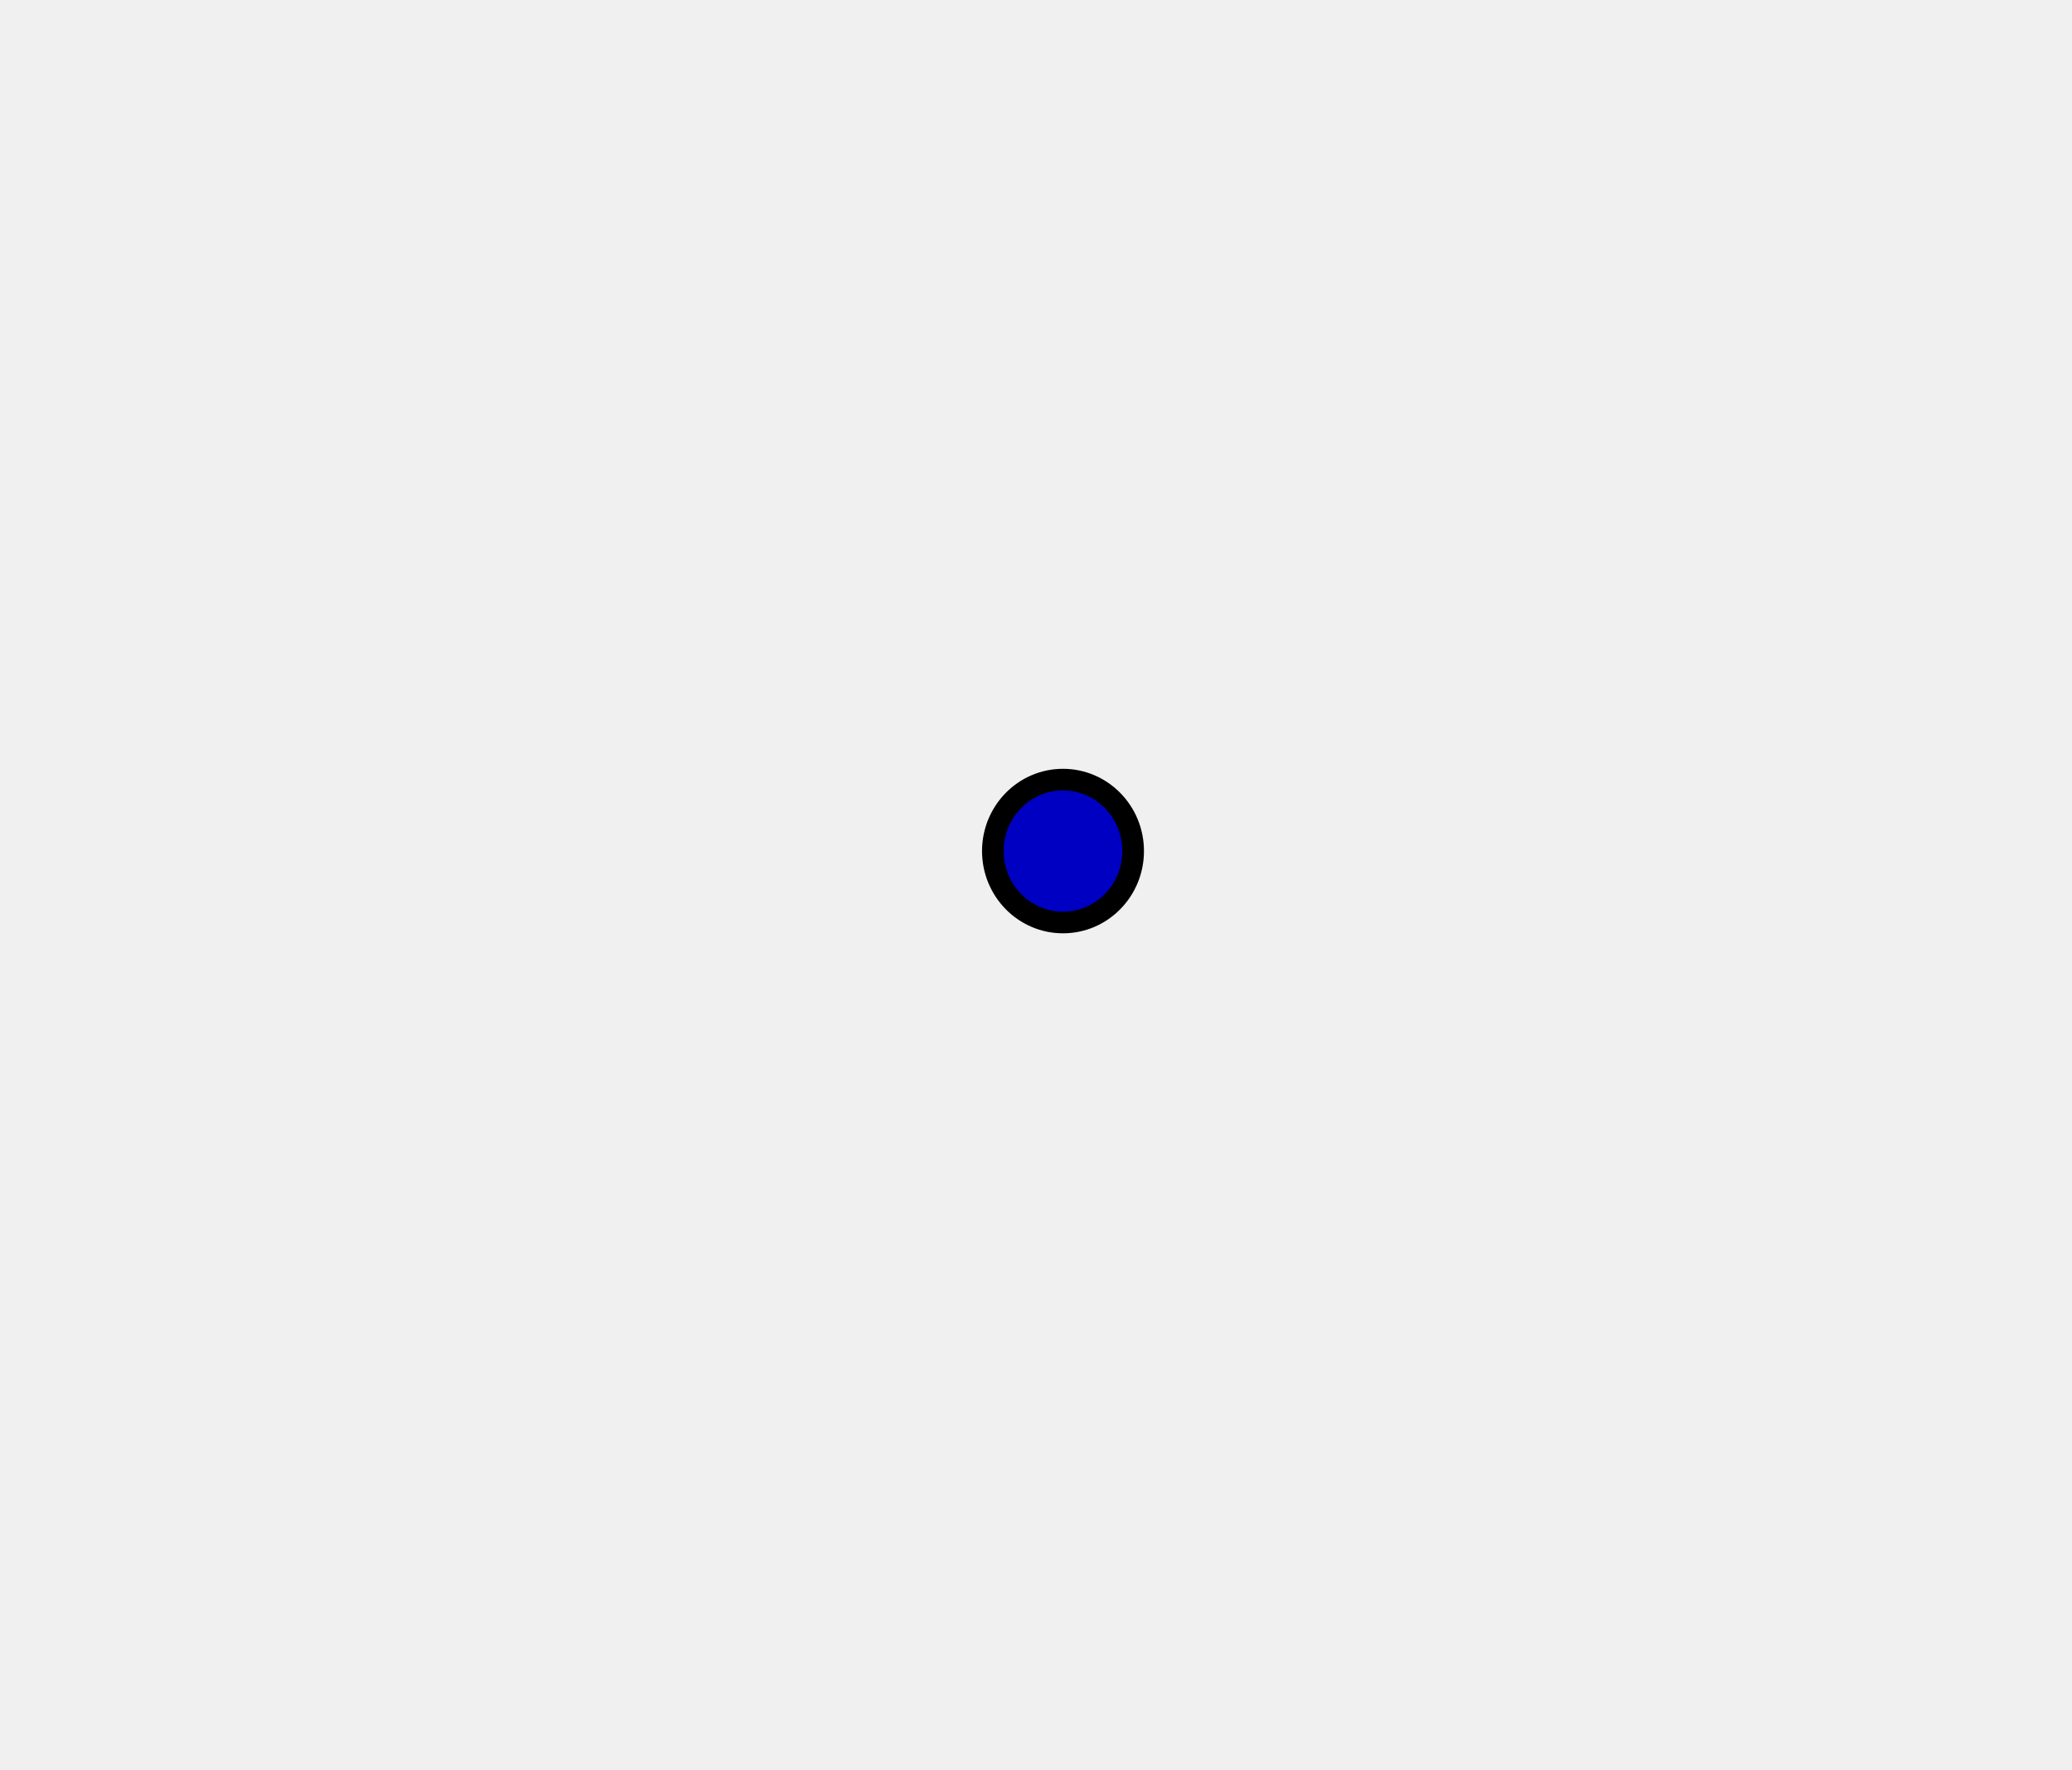
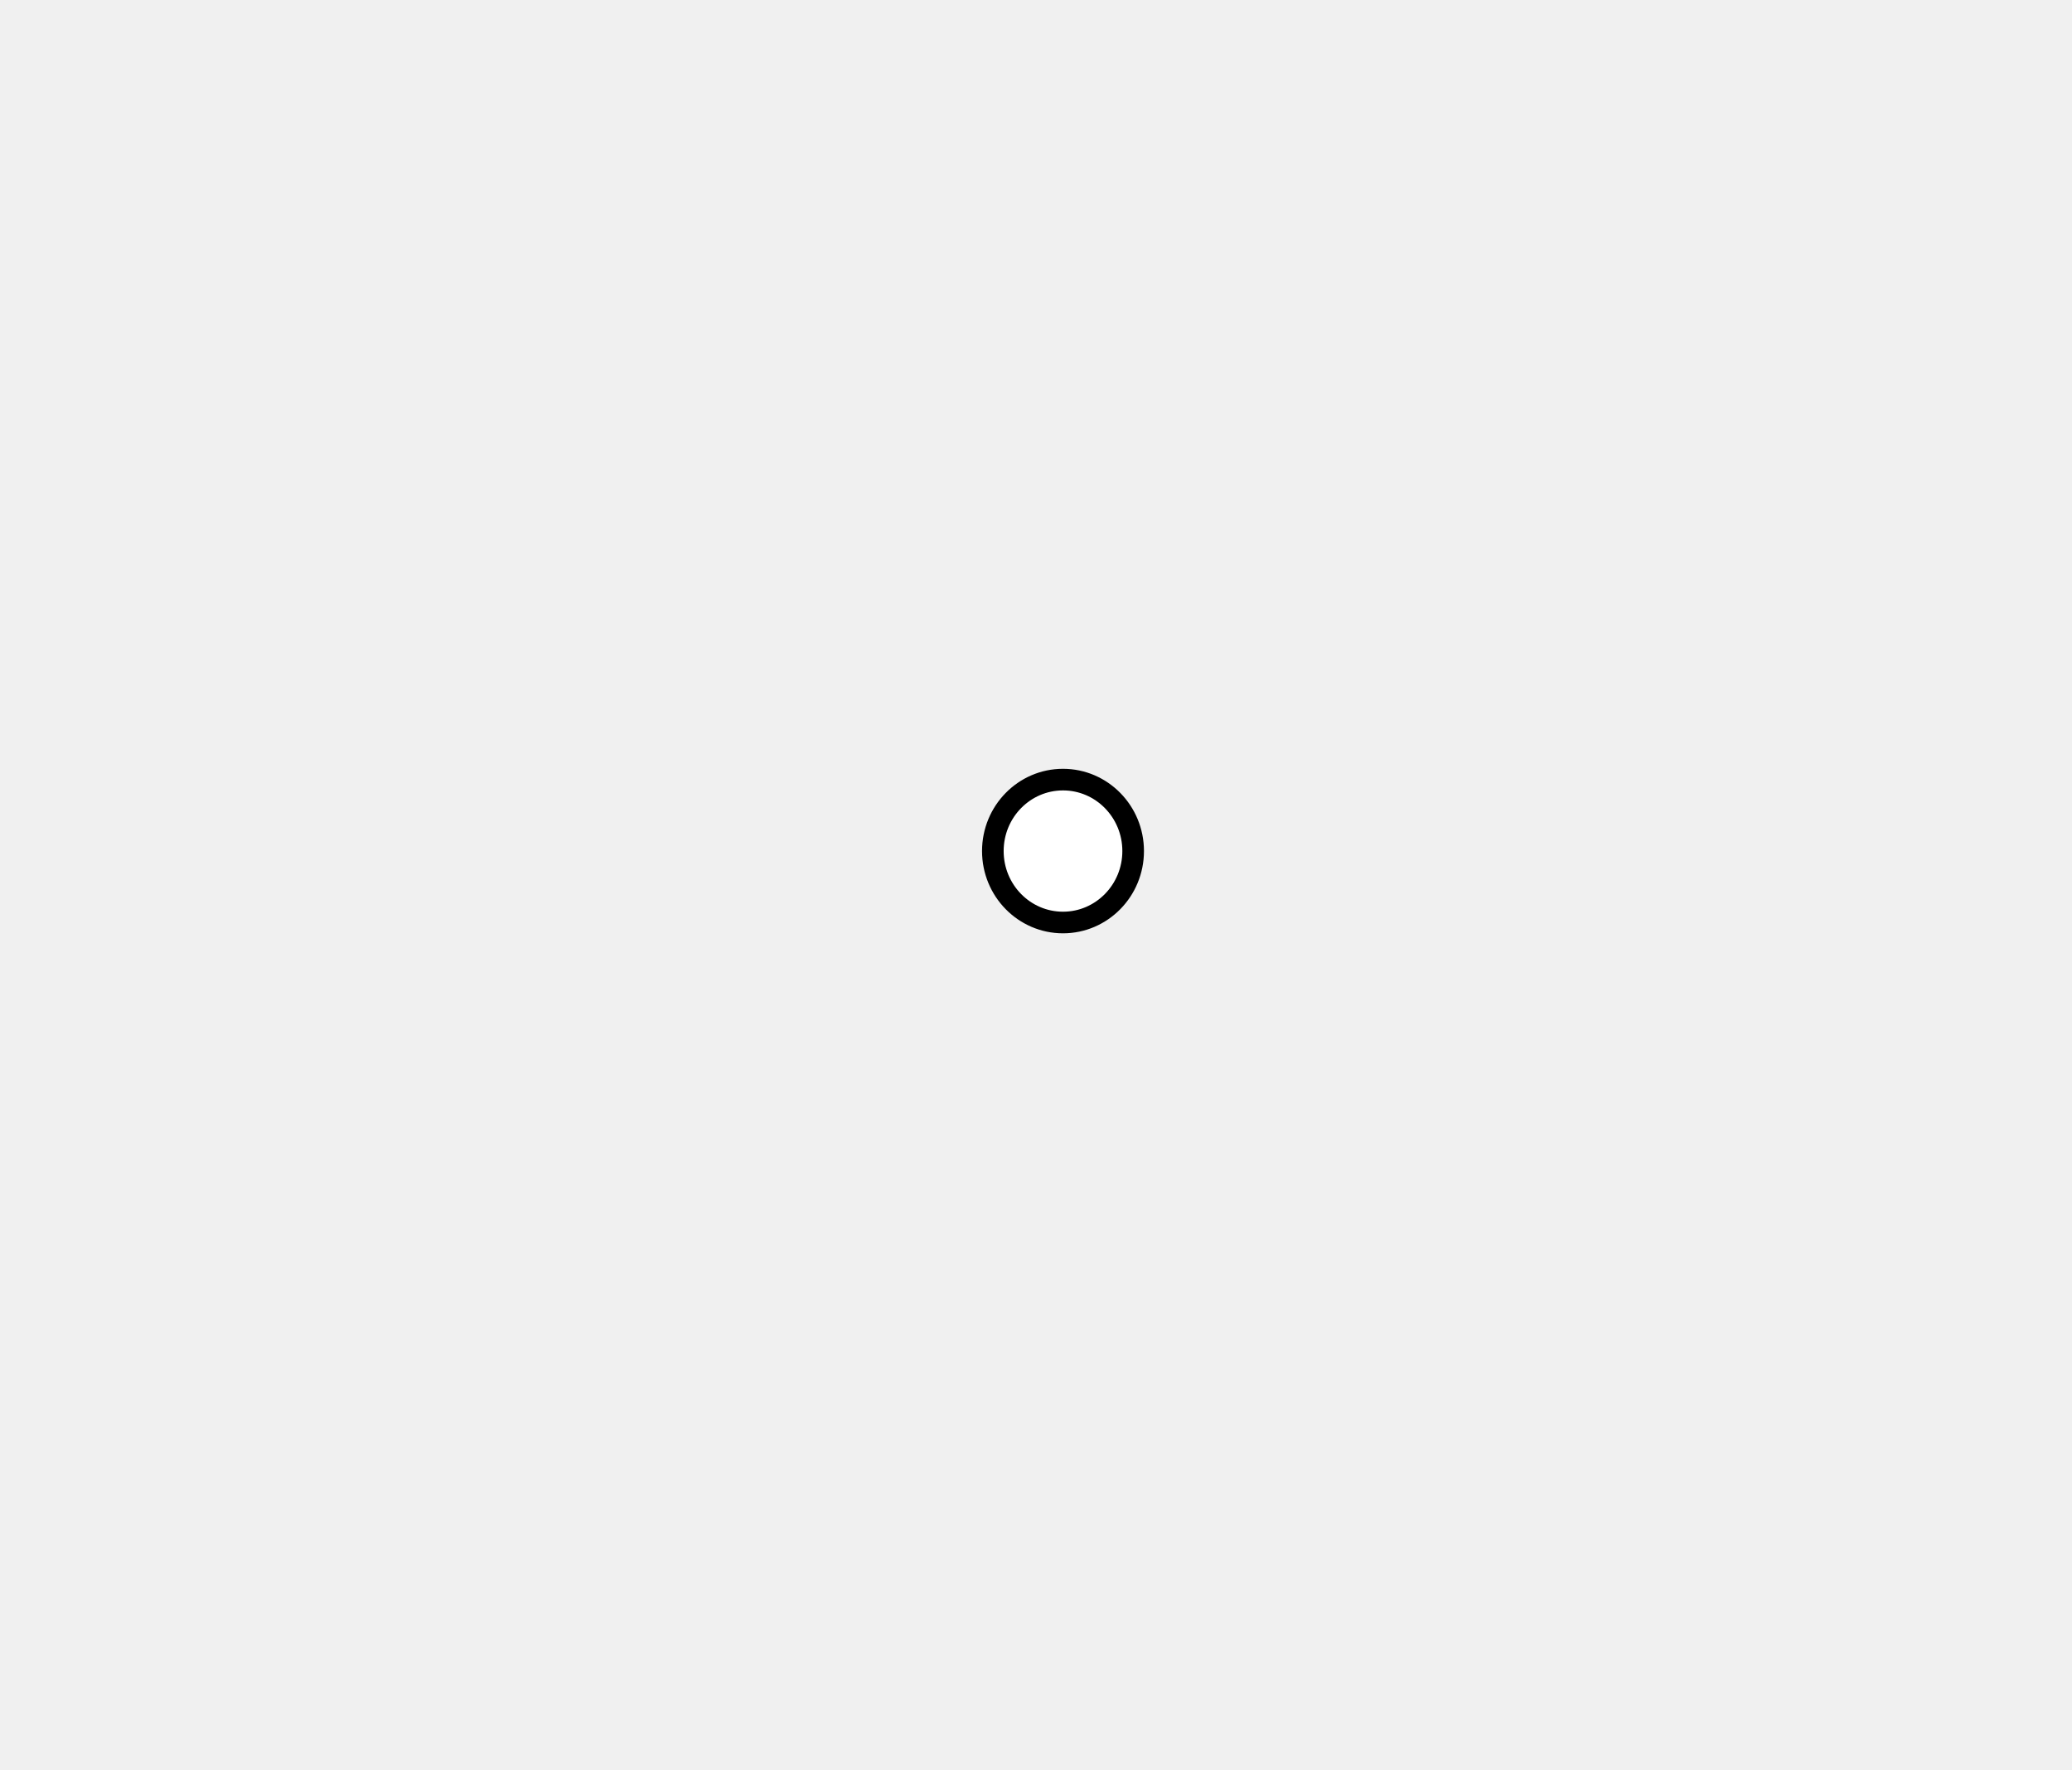
<svg xmlns="http://www.w3.org/2000/svg" width="96" height="82" viewBox="0 0 25.4 21.696" version="1.1" id="svg5165">
  <defs id="defs5159" />
  <g id="layer1" transform="translate(0,-275.3042)">
-     <ellipse style="fill:#0000c3;fill-opacity:1;stroke:#000000;stroke-width:0.265;stroke-linecap:butt;stroke-linejoin:round;stroke-miterlimit:4;stroke-dasharray:none;stroke-dashoffset:0;stroke-opacity:1;paint-order:normal" id="path7497" cx="13.031" cy="285.739" rx="0.86" ry="0.876" />
+     <ellipse style="fill:#ffffff;fill-opacity:1;stroke:#000000;stroke-width:0.265;stroke-linecap:butt;stroke-linejoin:round;stroke-miterlimit:4;stroke-dasharray:none;stroke-dashoffset:0;stroke-opacity:1;paint-order:normal" id="path7497" cx="13.031" cy="285.739" rx="0.86" ry="0.876" />
  </g>
</svg>
